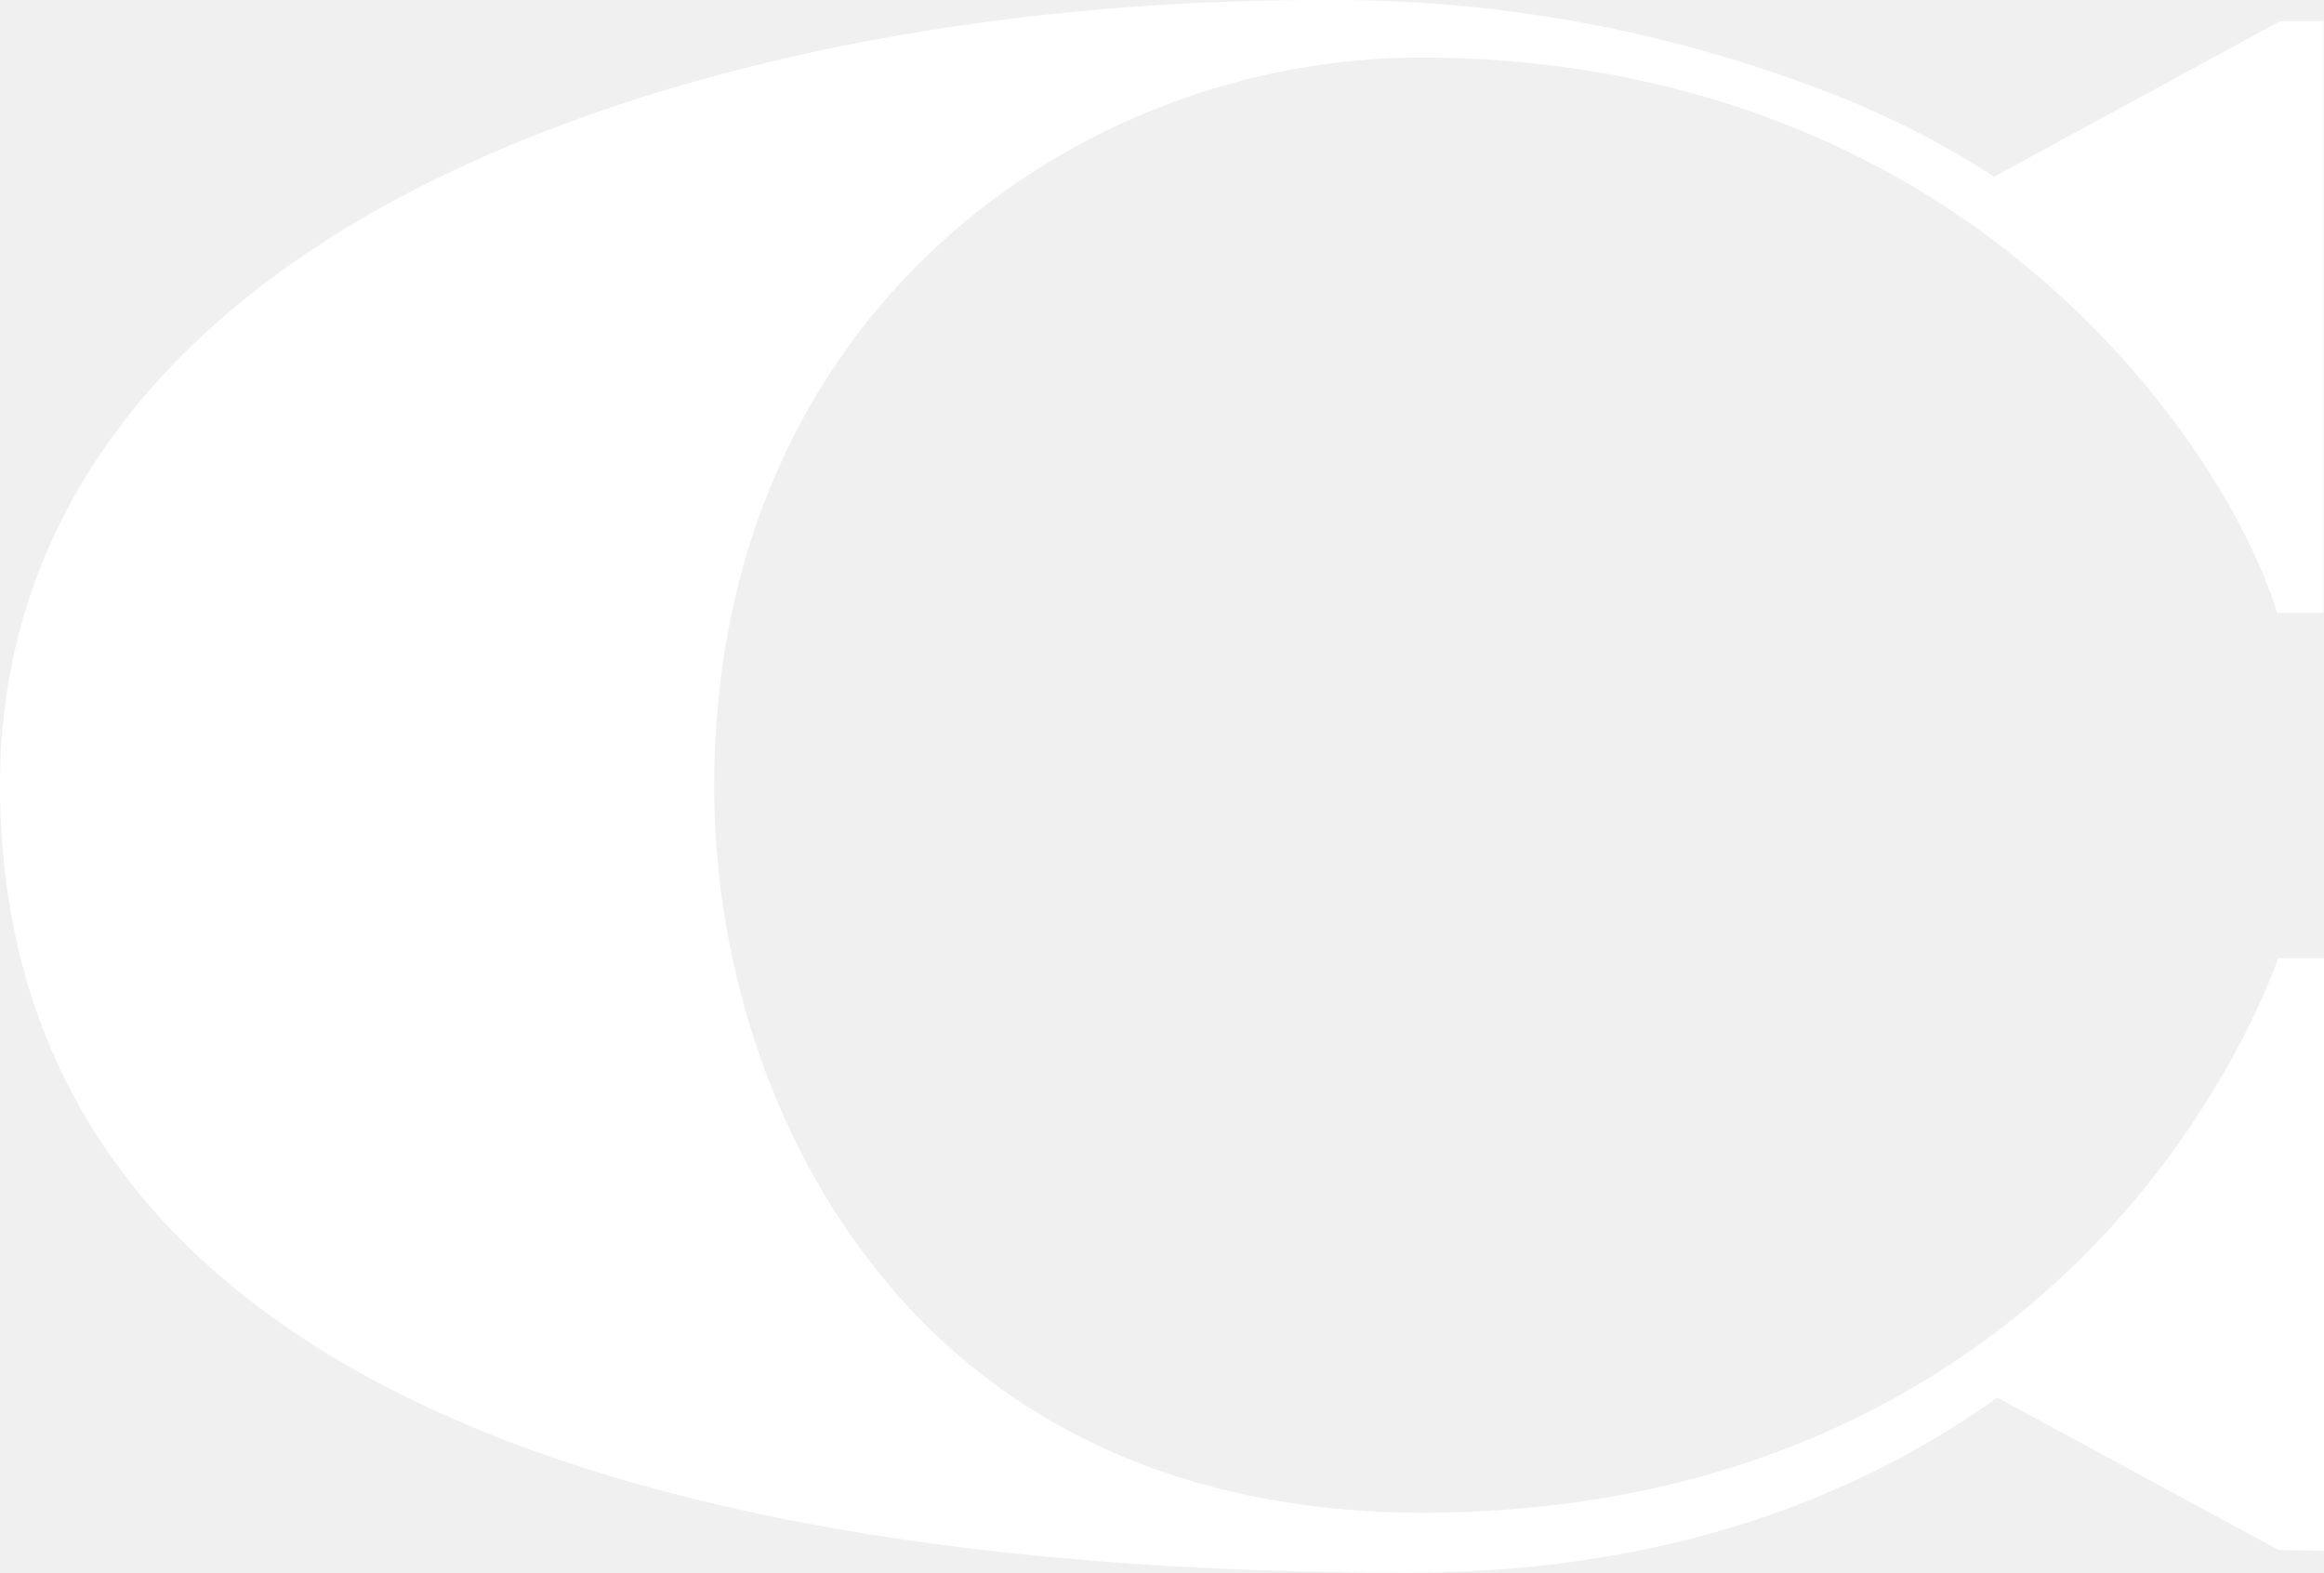
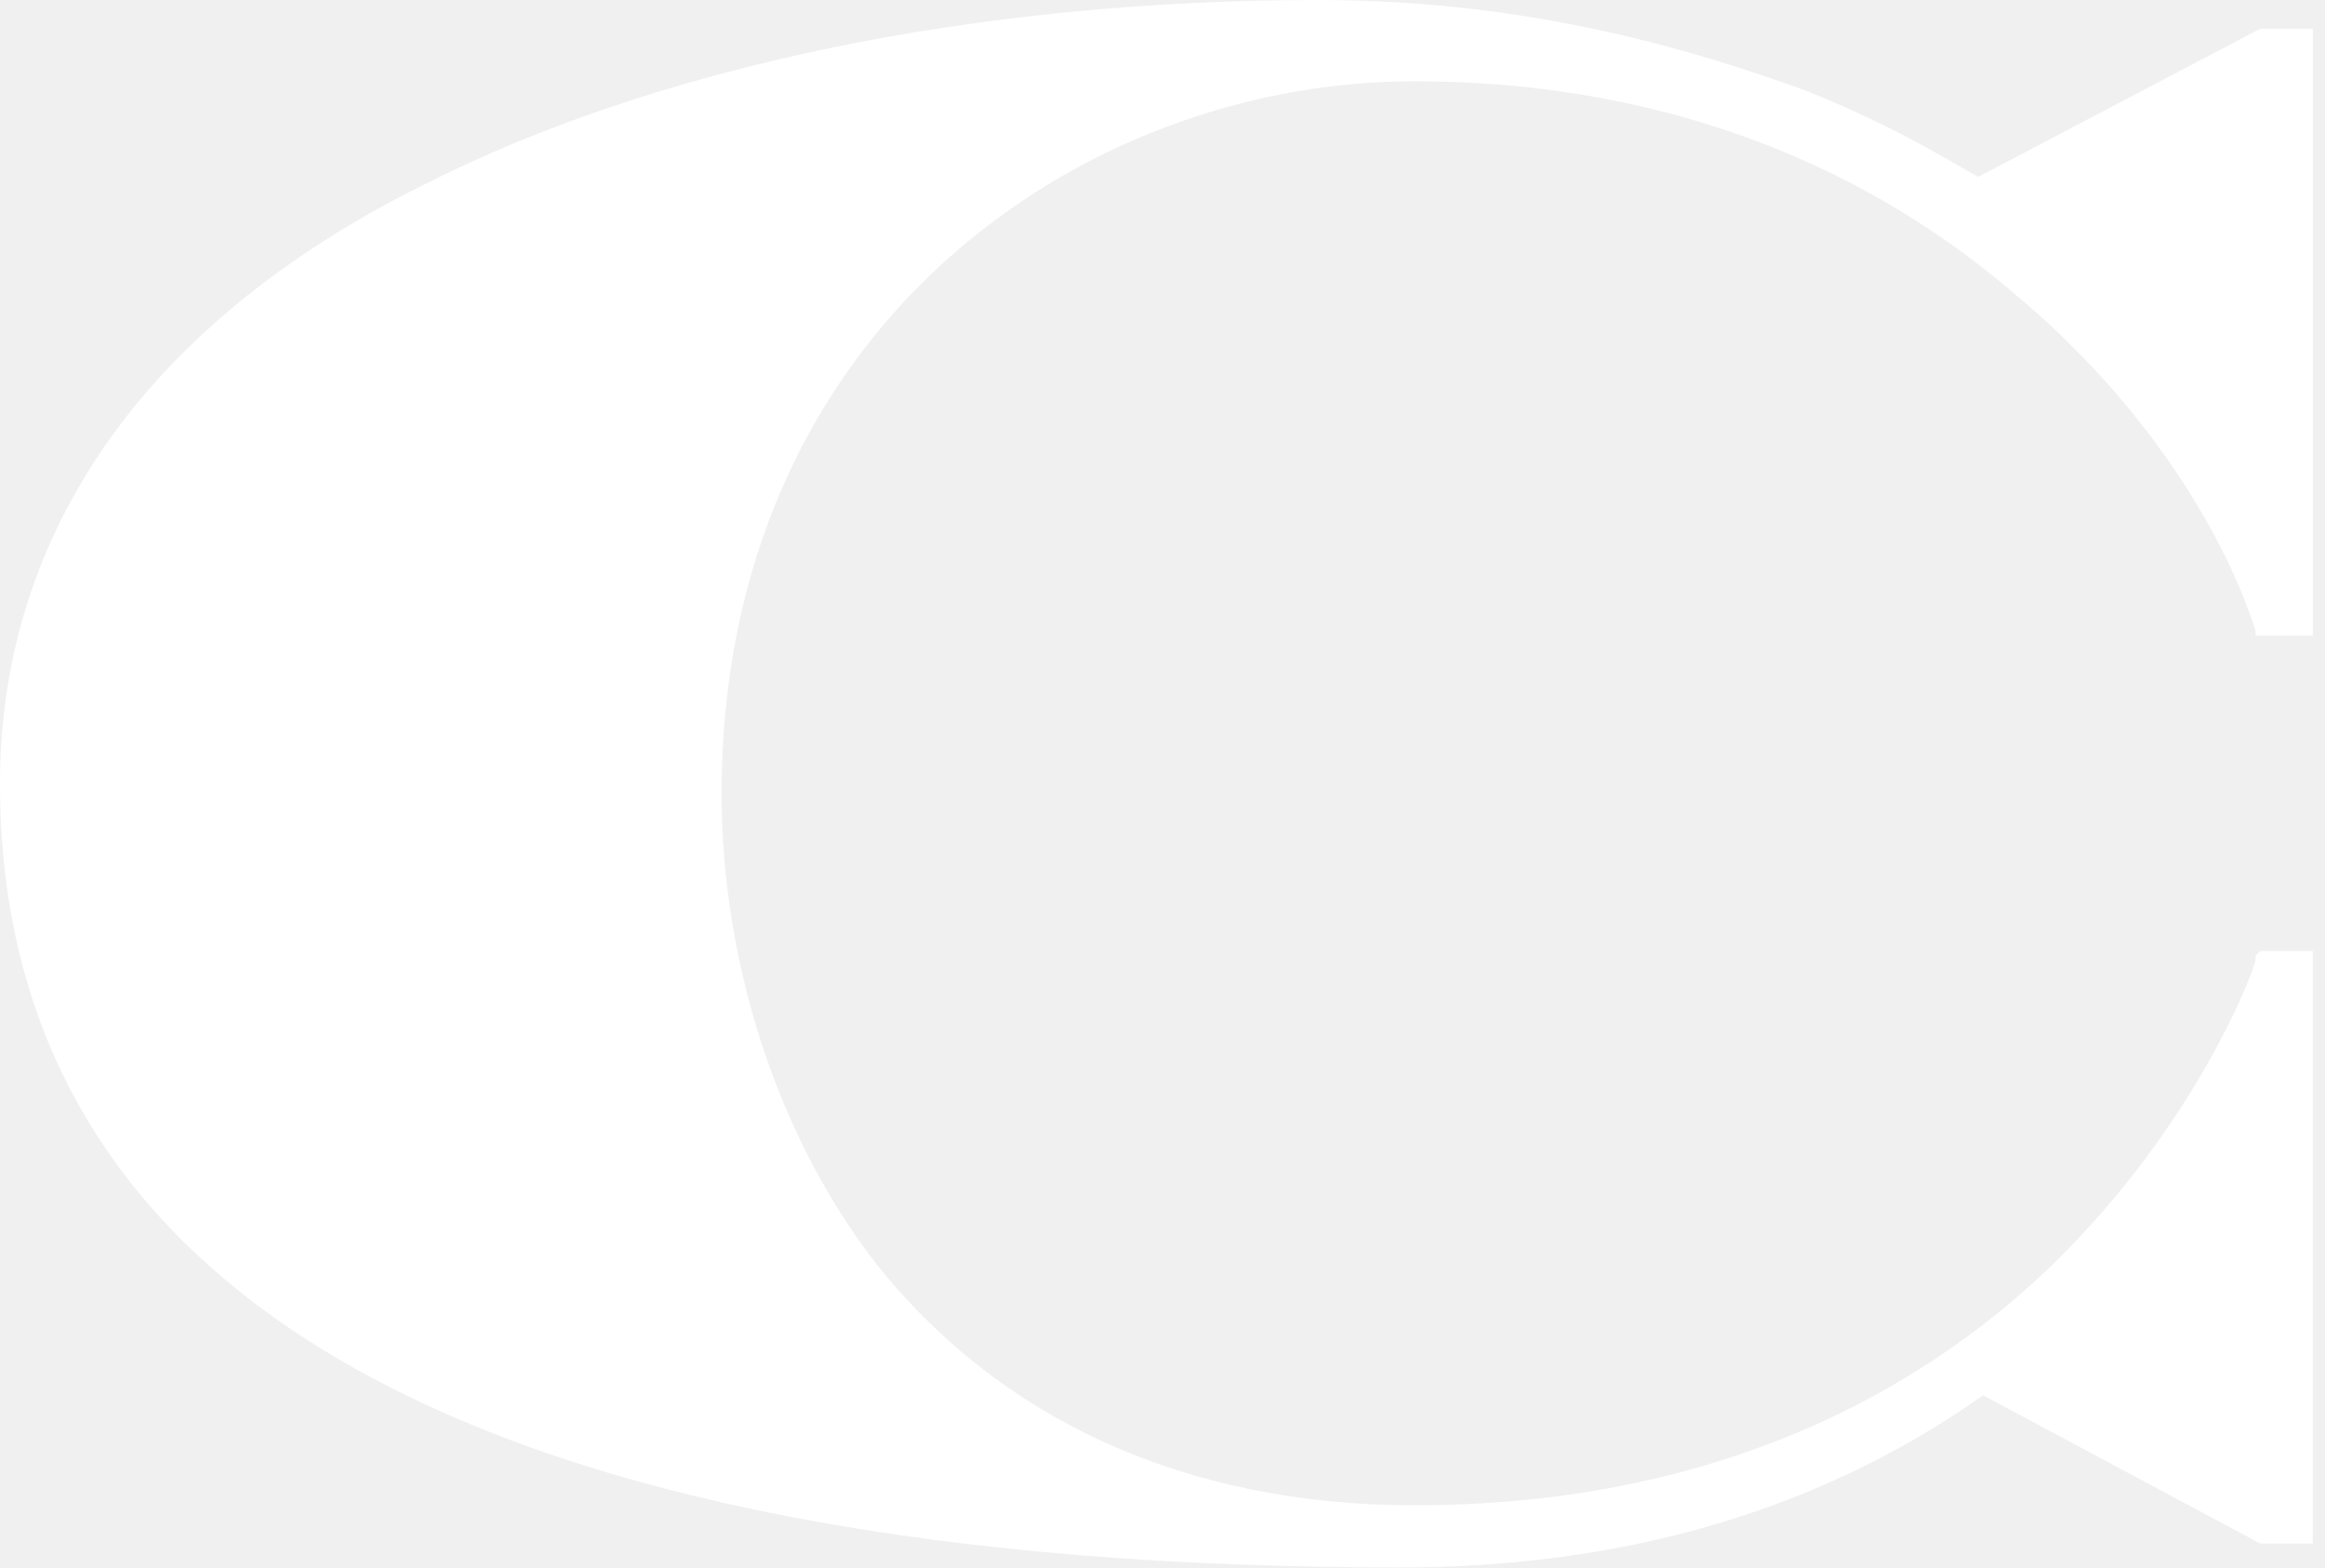
- <svg xmlns="http://www.w3.org/2000/svg" viewBox="0 0 286.7 194">
-   <path d="M281,118.3l-.1.4c-.1.2-5.8,17.2-21.6,34-14.6,15.5-41,34-83.9,34-29,0-52.5-10.7-68-30.9C95.1,140,88.1,118.6,88.1,97.1c0-58.4,44.9-89.9,87.2-89.9,28.7,0,54.7,9,75.1,26.1,17.1,14.3,26.9,31.1,30.4,42l.1.4h5.7V2.7h-5.3L246,21.9a110,110,0,0,0-21.5-10.8A168.6,168.6,0,0,0,163.9.1C121.1,0,81.4,8.2,52.1,23,18,40.3,0,65.9,0,96.9c0,63.6,60.1,97.2,173.7,97.2,28.2,0,52.7-7.3,72.7-21.6l34.7,18.8,5.6.1V118.3Z" transform="translate(0 -0.1)" fill="#fff" />
+ <svg xmlns="http://www.w3.org/2000/svg" width="89" height="60" viewBox="0 0 89 60" fill="none">
+   <path d="M75.73 6.768C74.999 6.403 72.803 4.938 69.144 3.476C65.121 2.013 58.719 0 50.487 0C37.316 0 25.061 2.561 16.097 7.134C5.489 12.438 0 20.487 0 29.999C0 49.755 18.476 60 53.596 60C62.193 60 69.693 57.804 75.912 53.412L86.522 59.085H88.533V36.402H86.522L86.339 36.585V36.767C86.339 36.951 84.51 42.072 79.754 47.194C75.364 51.95 67.315 57.621 54.146 57.621C45.365 57.621 38.231 54.328 33.475 48.292C29.816 43.535 27.622 36.951 27.622 30.366C27.622 12.622 41.341 3.111 54.146 3.111C62.925 3.111 70.79 5.854 77.011 11.159C82.316 15.549 85.242 20.673 86.34 24.147V24.33H88.534V1.098H86.523L75.73 6.768Z" fill="white" />
</svg>
